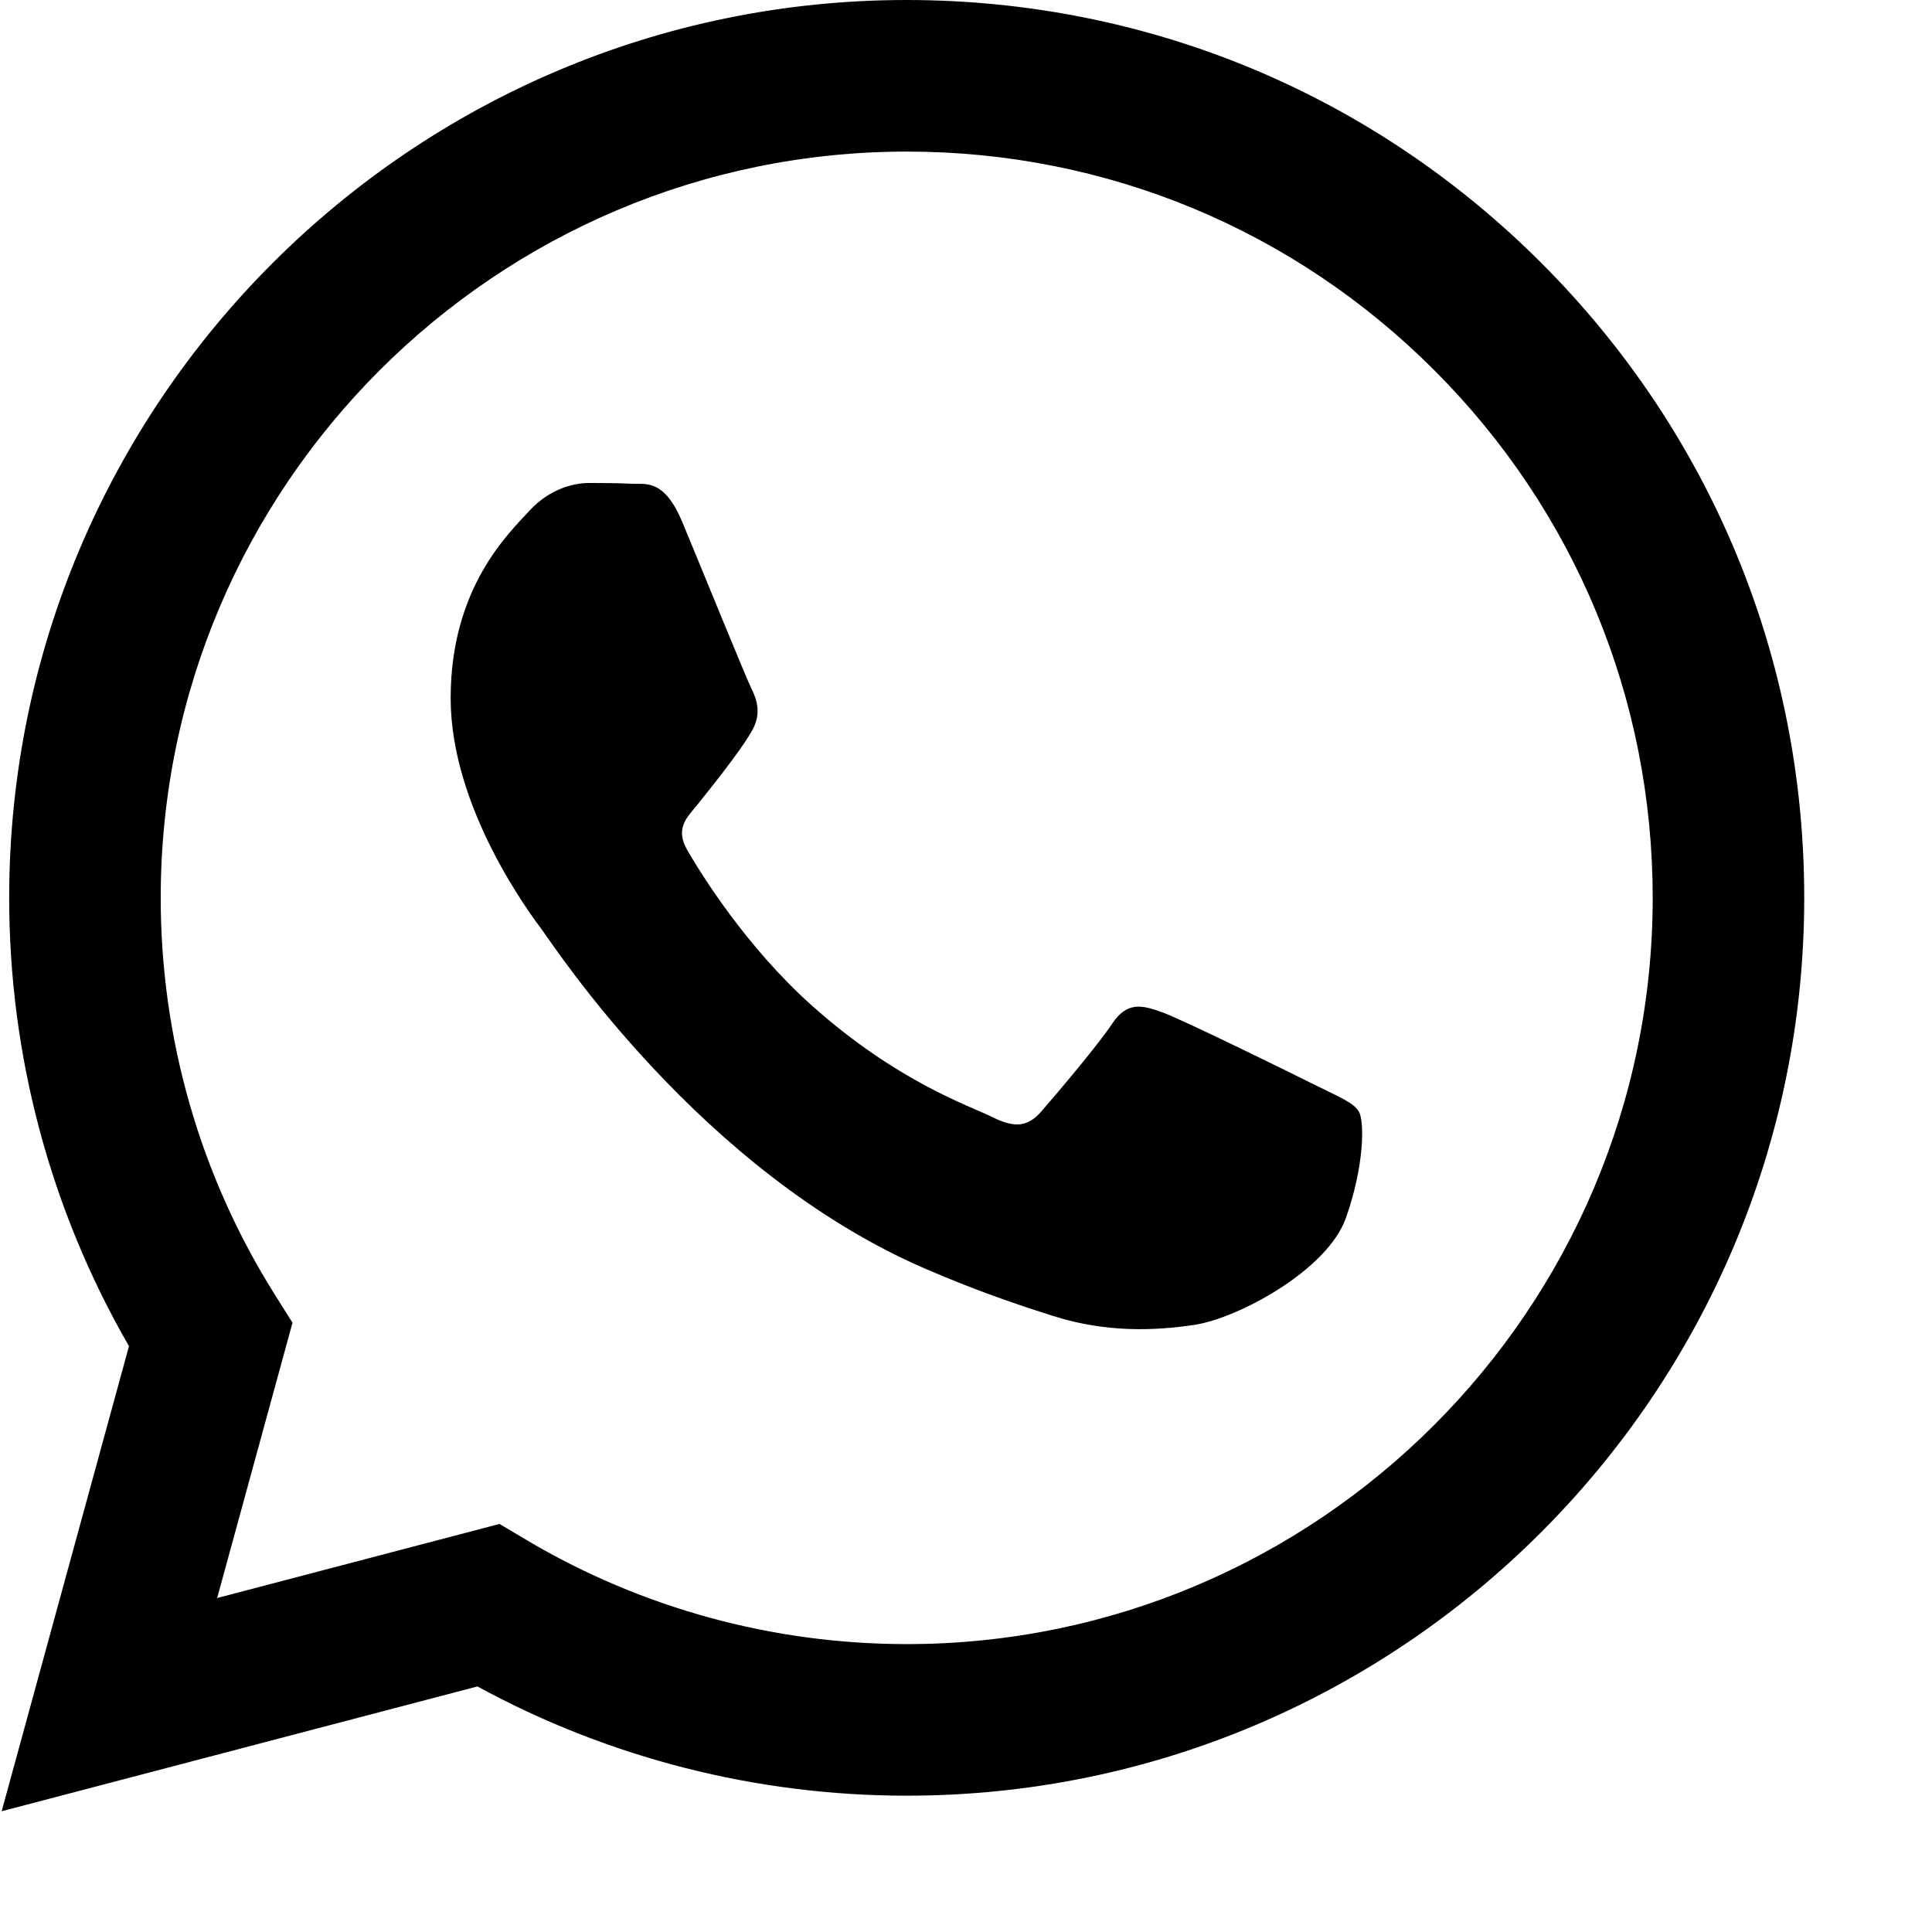
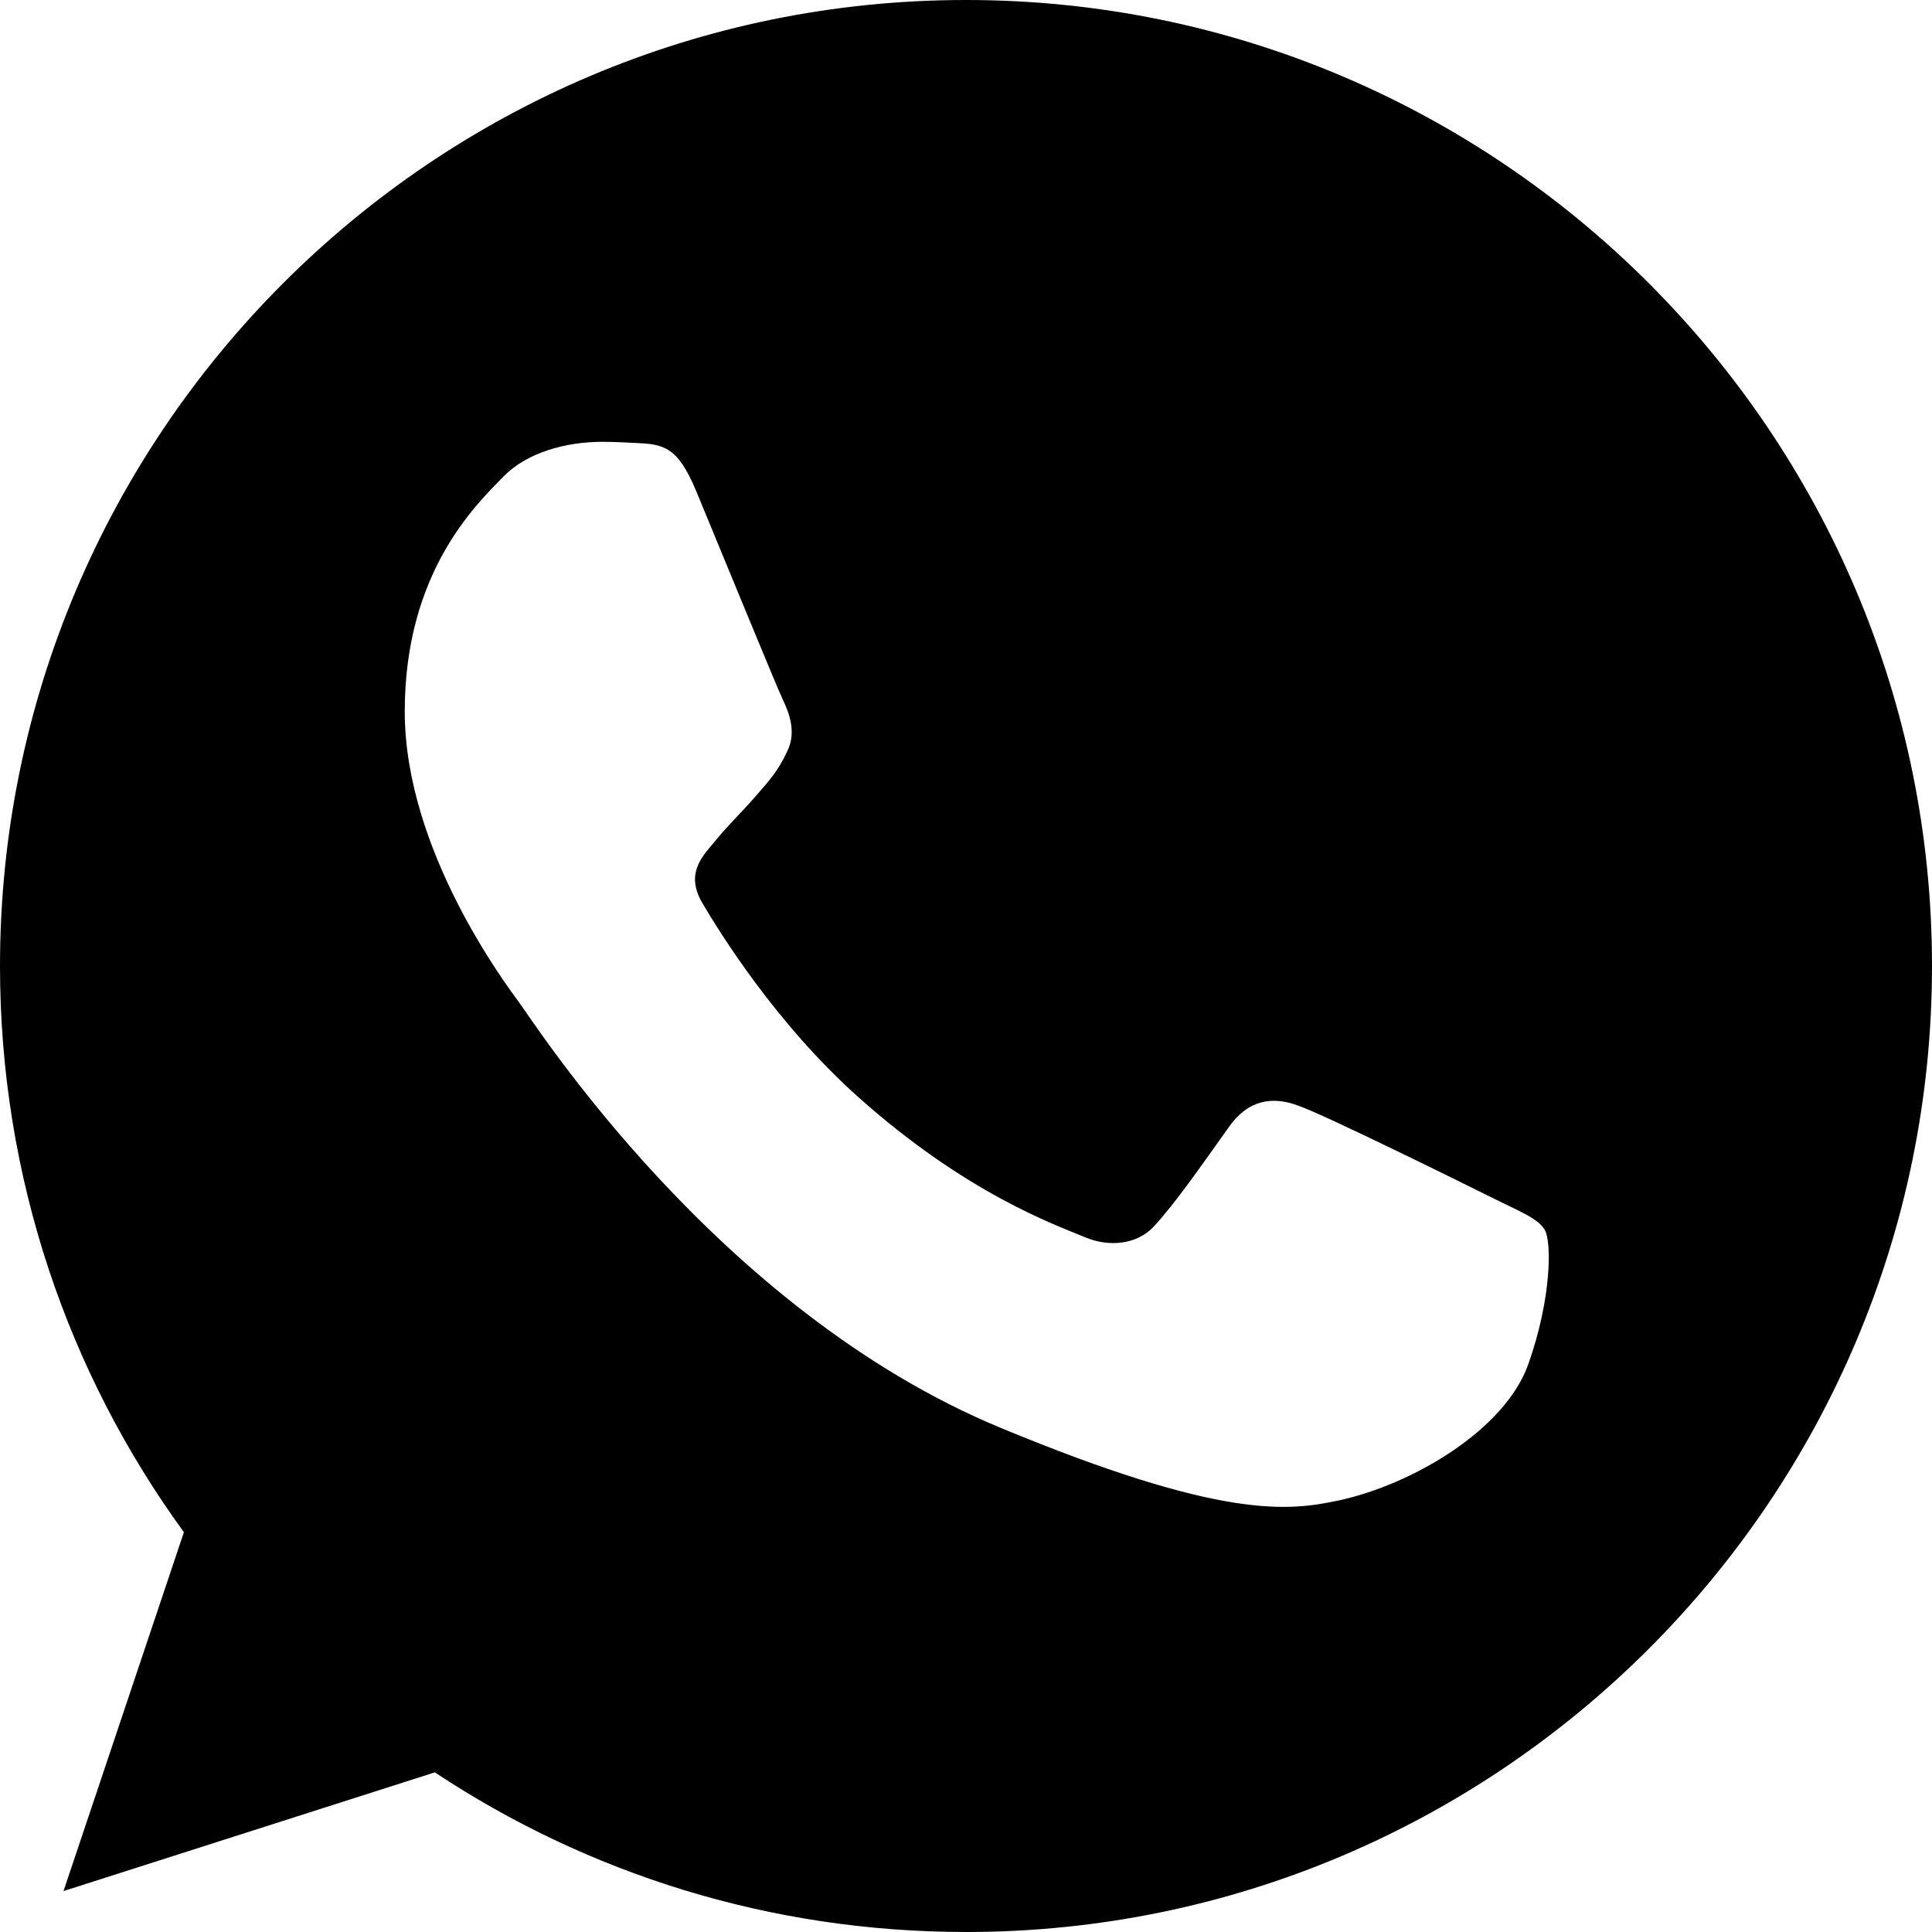
- <svg xmlns="http://www.w3.org/2000/svg" version="1.1" width="24" height="24" x="0" y="0" viewBox="0 0 682 682.667" style="enable-background:new 0 0 512 512" xml:space="preserve">
+ <svg xmlns="http://www.w3.org/2000/svg" viewBox="0 0 512 512">
  <g>
-     <path fill-rule="evenodd" d="M544.387 93.008C484.512 33.063 404.883.035 320.05 0 145.246 0 2.98 142.262 2.91 317.113c-.024 55.895 14.577 110.457 42.331 158.551L.25 640l168.121-44.102c46.324 25.27 98.477 38.586 151.55 38.602h.134c174.785 0 317.066-142.273 317.132-317.133.036-84.742-32.921-164.418-92.8-224.36zM320.05 580.94h-.11c-47.296-.02-93.683-12.73-134.16-36.742l-9.62-5.715-99.766 26.172 26.628-97.27-6.27-9.972c-26.386-41.969-40.32-90.476-40.296-140.281.055-145.332 118.305-263.57 263.7-263.57 70.406.023 136.59 27.476 186.355 77.3s77.156 116.051 77.133 186.485C583.582 462.69 465.34 580.94 320.05 580.94zm144.586-197.418c-7.922-3.968-46.883-23.132-54.149-25.78-7.258-2.645-12.547-3.962-17.824 3.968-5.285 7.93-20.469 25.781-25.094 31.066-4.625 5.29-9.242 5.953-17.168 1.985-7.925-3.965-33.457-12.336-63.726-39.332-23.555-21.012-39.457-46.961-44.082-54.89-4.617-7.938-.04-11.813 3.476-16.173 8.578-10.652 17.168-21.82 19.809-27.105 2.644-5.29 1.32-9.918-.664-13.883-1.977-3.965-17.824-42.969-24.426-58.84-6.437-15.445-12.965-13.36-17.832-13.601-4.617-.231-9.902-.278-15.187-.278-5.282 0-13.868 1.98-21.133 9.918-7.262 7.934-27.73 27.102-27.73 66.106s28.394 76.683 32.355 81.972c3.96 5.29 55.879 85.328 135.367 119.649 18.906 8.172 33.664 13.043 45.176 16.695 18.984 6.031 36.254 5.18 49.91 3.14 15.226-2.277 46.879-19.171 53.488-37.68 6.602-18.51 6.602-34.374 4.617-37.683-1.976-3.304-7.261-5.285-15.183-9.254zm0 0" />
+     <path d="M256.064 0h-.128C114.784 0 0 114.816 0 256c0 56 18.048 107.904 48.736 150.048l-31.904 95.104 98.4-31.456C155.712 496.512 204 512 256.064 512 397.216 512 512 397.152 512 256S397.216 0 256.064 0zm148.96 361.504c-6.176 17.44-30.688 31.904-50.24 36.128-13.376 2.848-30.848 5.12-89.664-19.264-75.232-31.168-123.68-107.616-127.456-112.576-3.616-4.96-30.4-40.48-30.4-77.216s18.656-54.624 26.176-62.304c6.176-6.304 16.384-9.184 26.176-9.184 3.168 0 6.016.16 8.576.288 7.52.32 11.296.768 16.256 12.64 6.176 14.88 21.216 51.616 23.008 55.392 1.824 3.776 3.648 8.896 1.088 13.856-2.4 5.12-4.512 7.392-8.288 11.744-3.776 4.352-7.36 7.68-11.136 12.352-3.456 4.064-7.36 8.416-3.008 15.936 4.352 7.36 19.392 31.904 41.536 51.616 28.576 25.44 51.744 33.568 60.032 37.024 6.176 2.56 13.536 1.952 18.048-2.848 5.728-6.176 12.8-16.416 20-26.496 5.12-7.232 11.584-8.128 18.368-5.568 6.912 2.4 43.488 20.48 51.008 24.224 7.52 3.776 12.48 5.568 14.304 8.736 1.792 3.168 1.792 18.048-4.384 35.52z" />
  </g>
</svg>
